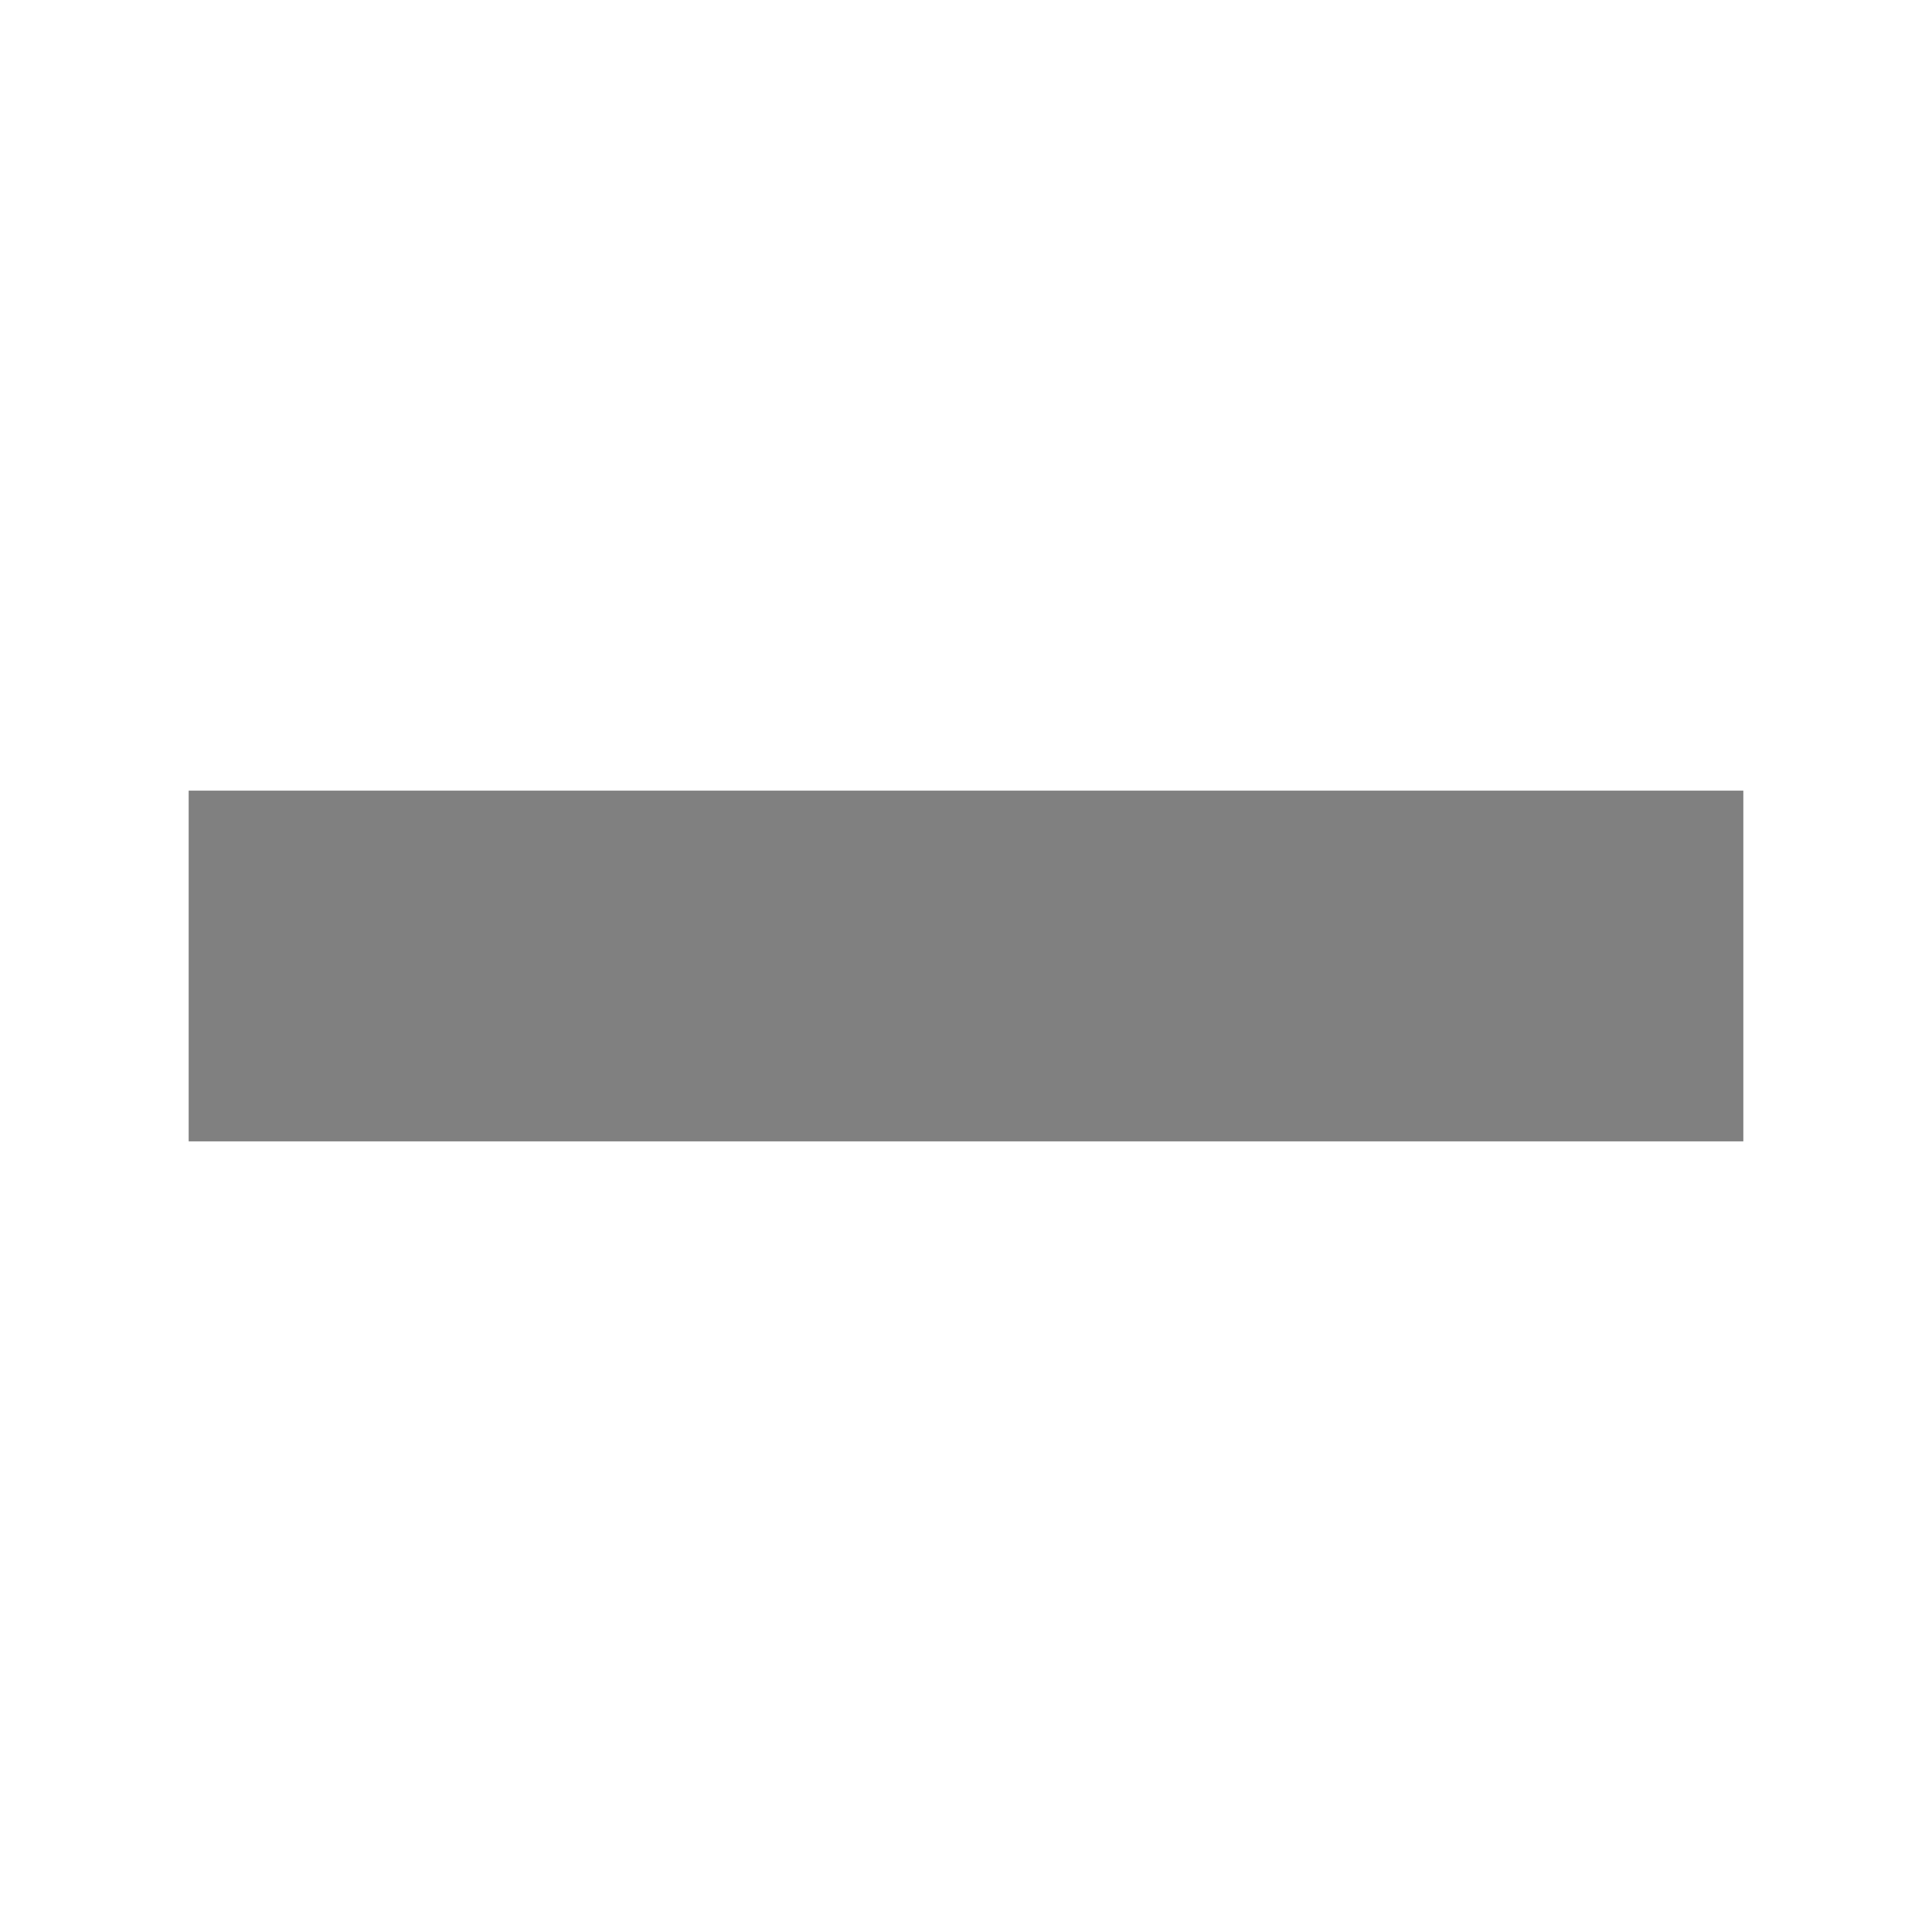
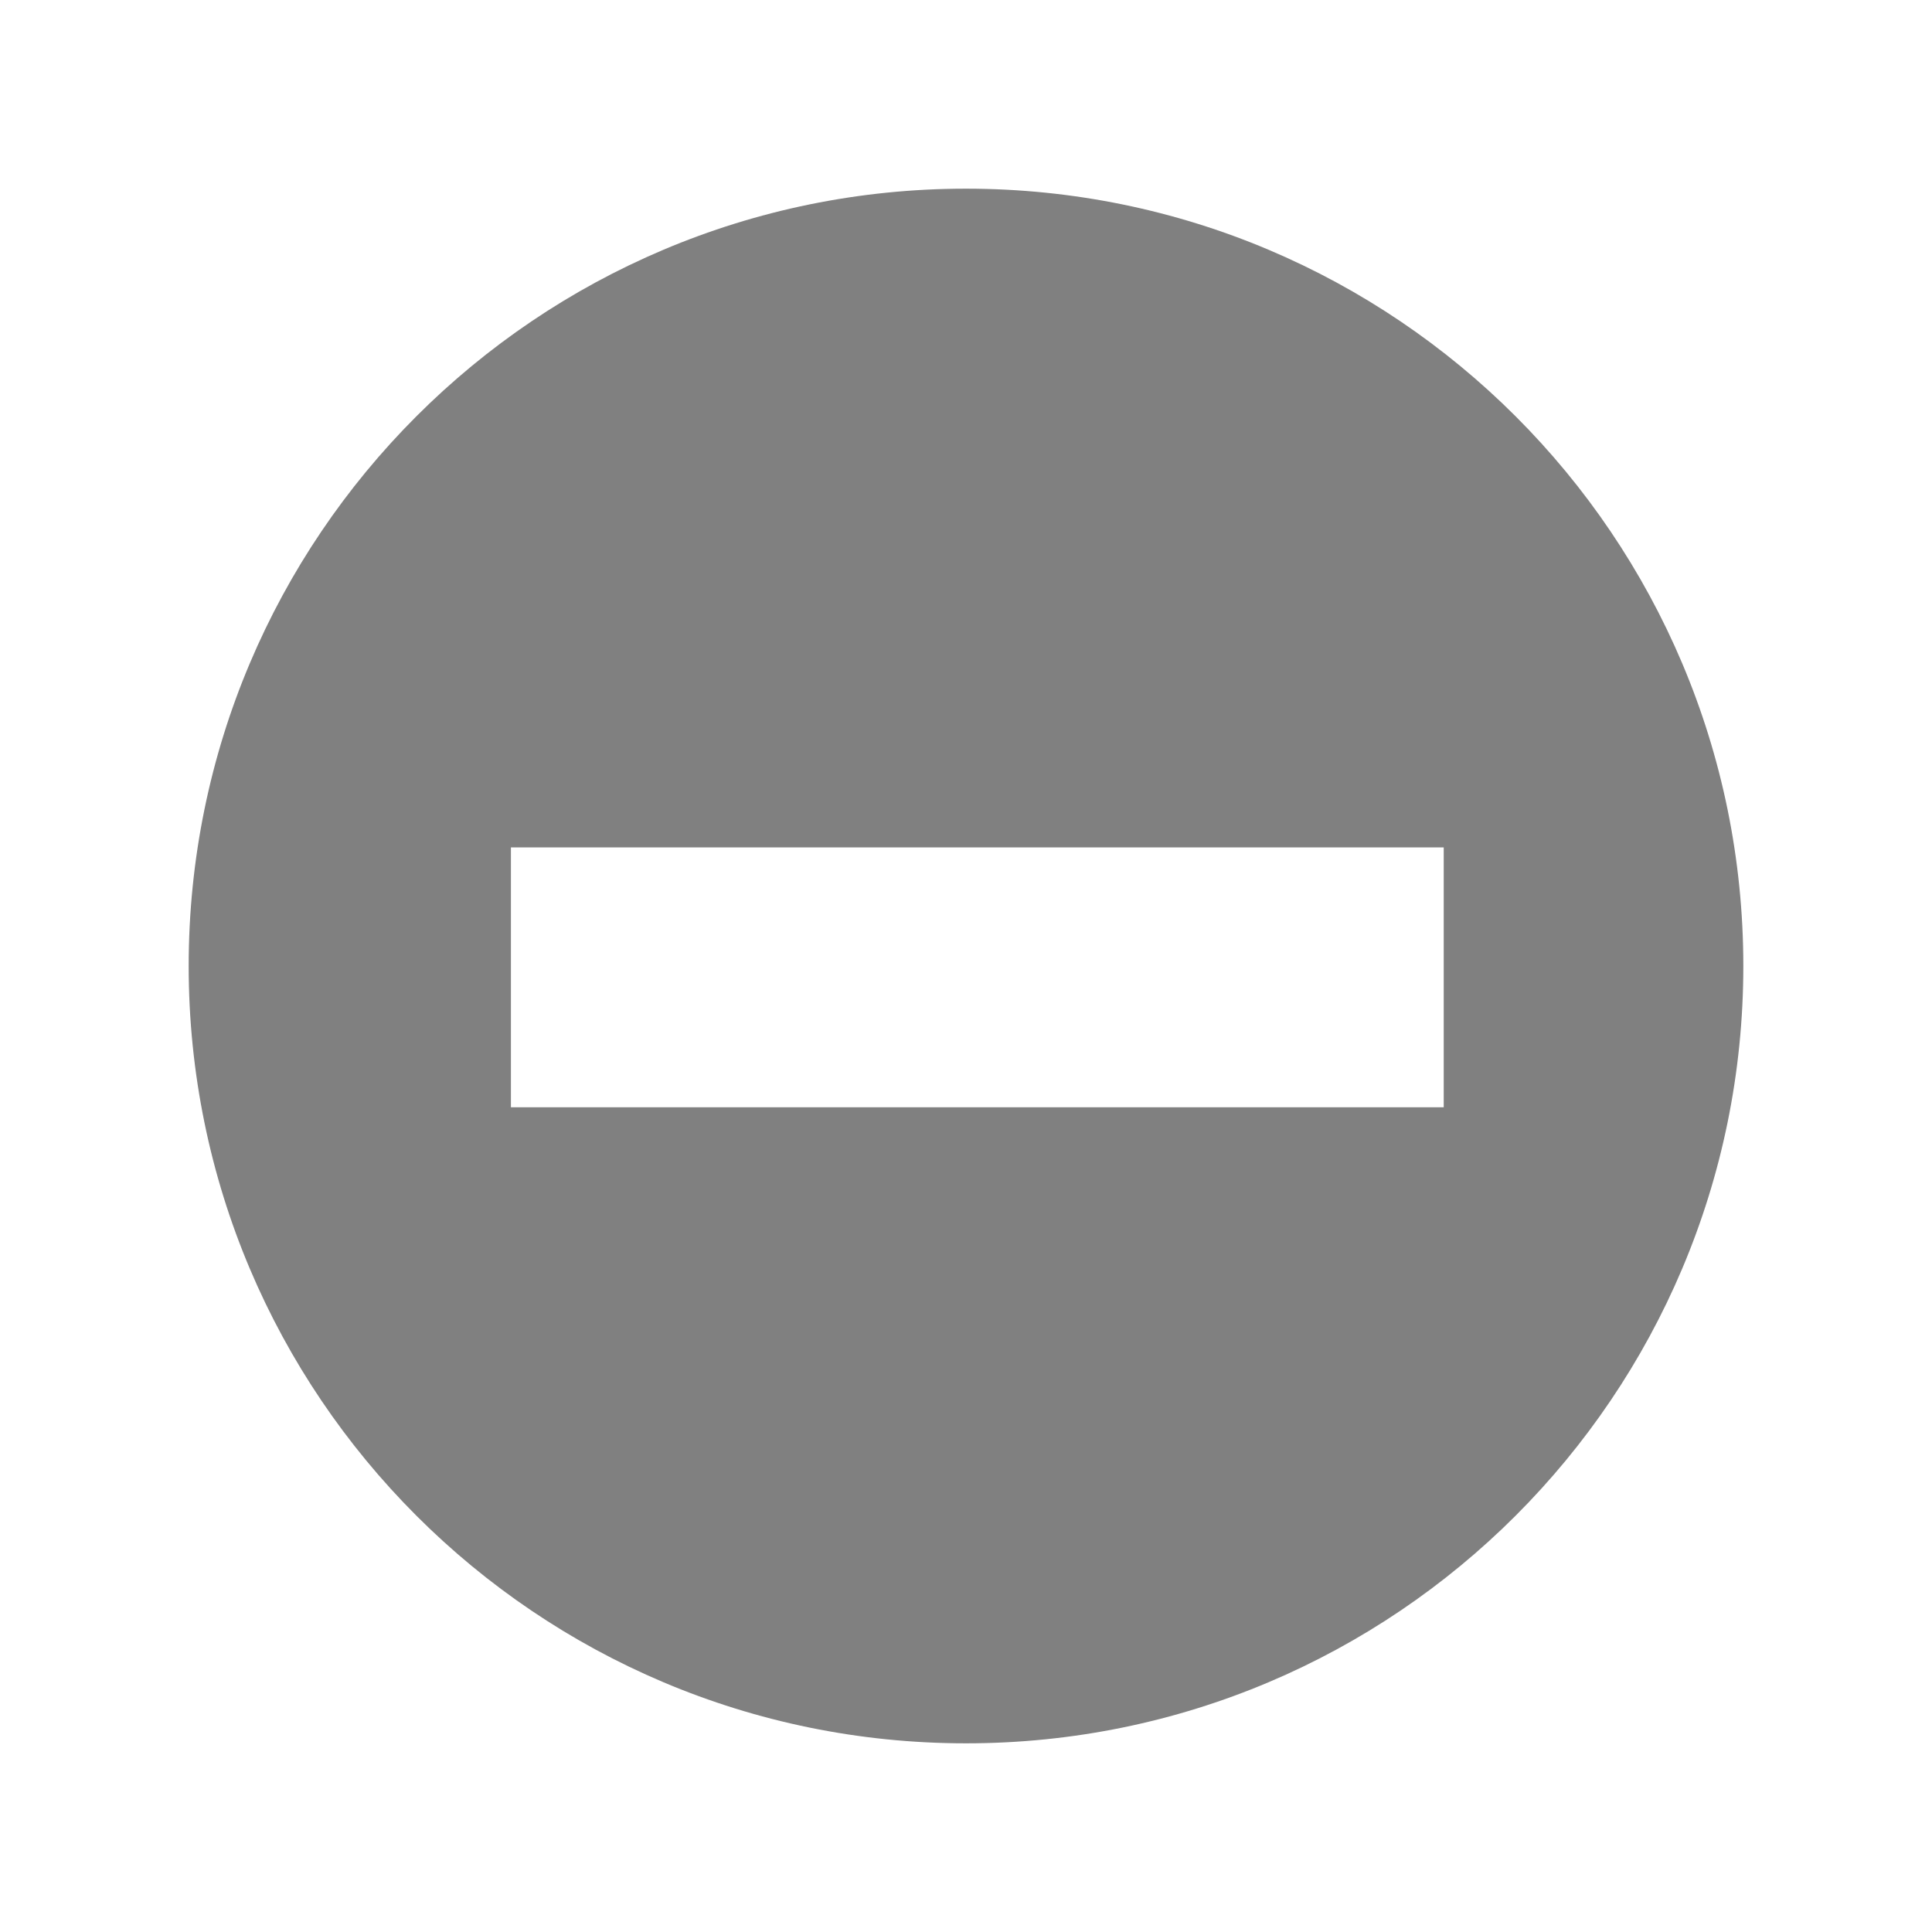
<svg xmlns="http://www.w3.org/2000/svg" version="1.1" x="0px" y="0px" width="512px" height="512px" viewBox="0 0 512 512" enable-background="new 0 0 512 512" xml:space="preserve">
-   <rect fill="gray" id="minus-2-icon" x="50" y="209.529" width="412" height="92.941" />
+   <path fill="gray" id="minus-4-icon" d="M256,50C142.229,50,50,142.229,50,256s92.229,206,206,206s206-92.229,206-206S369.771,50,256,50z    M382.601,293.432H135.399v-68.862h247.201V293.432z" />
</svg>
